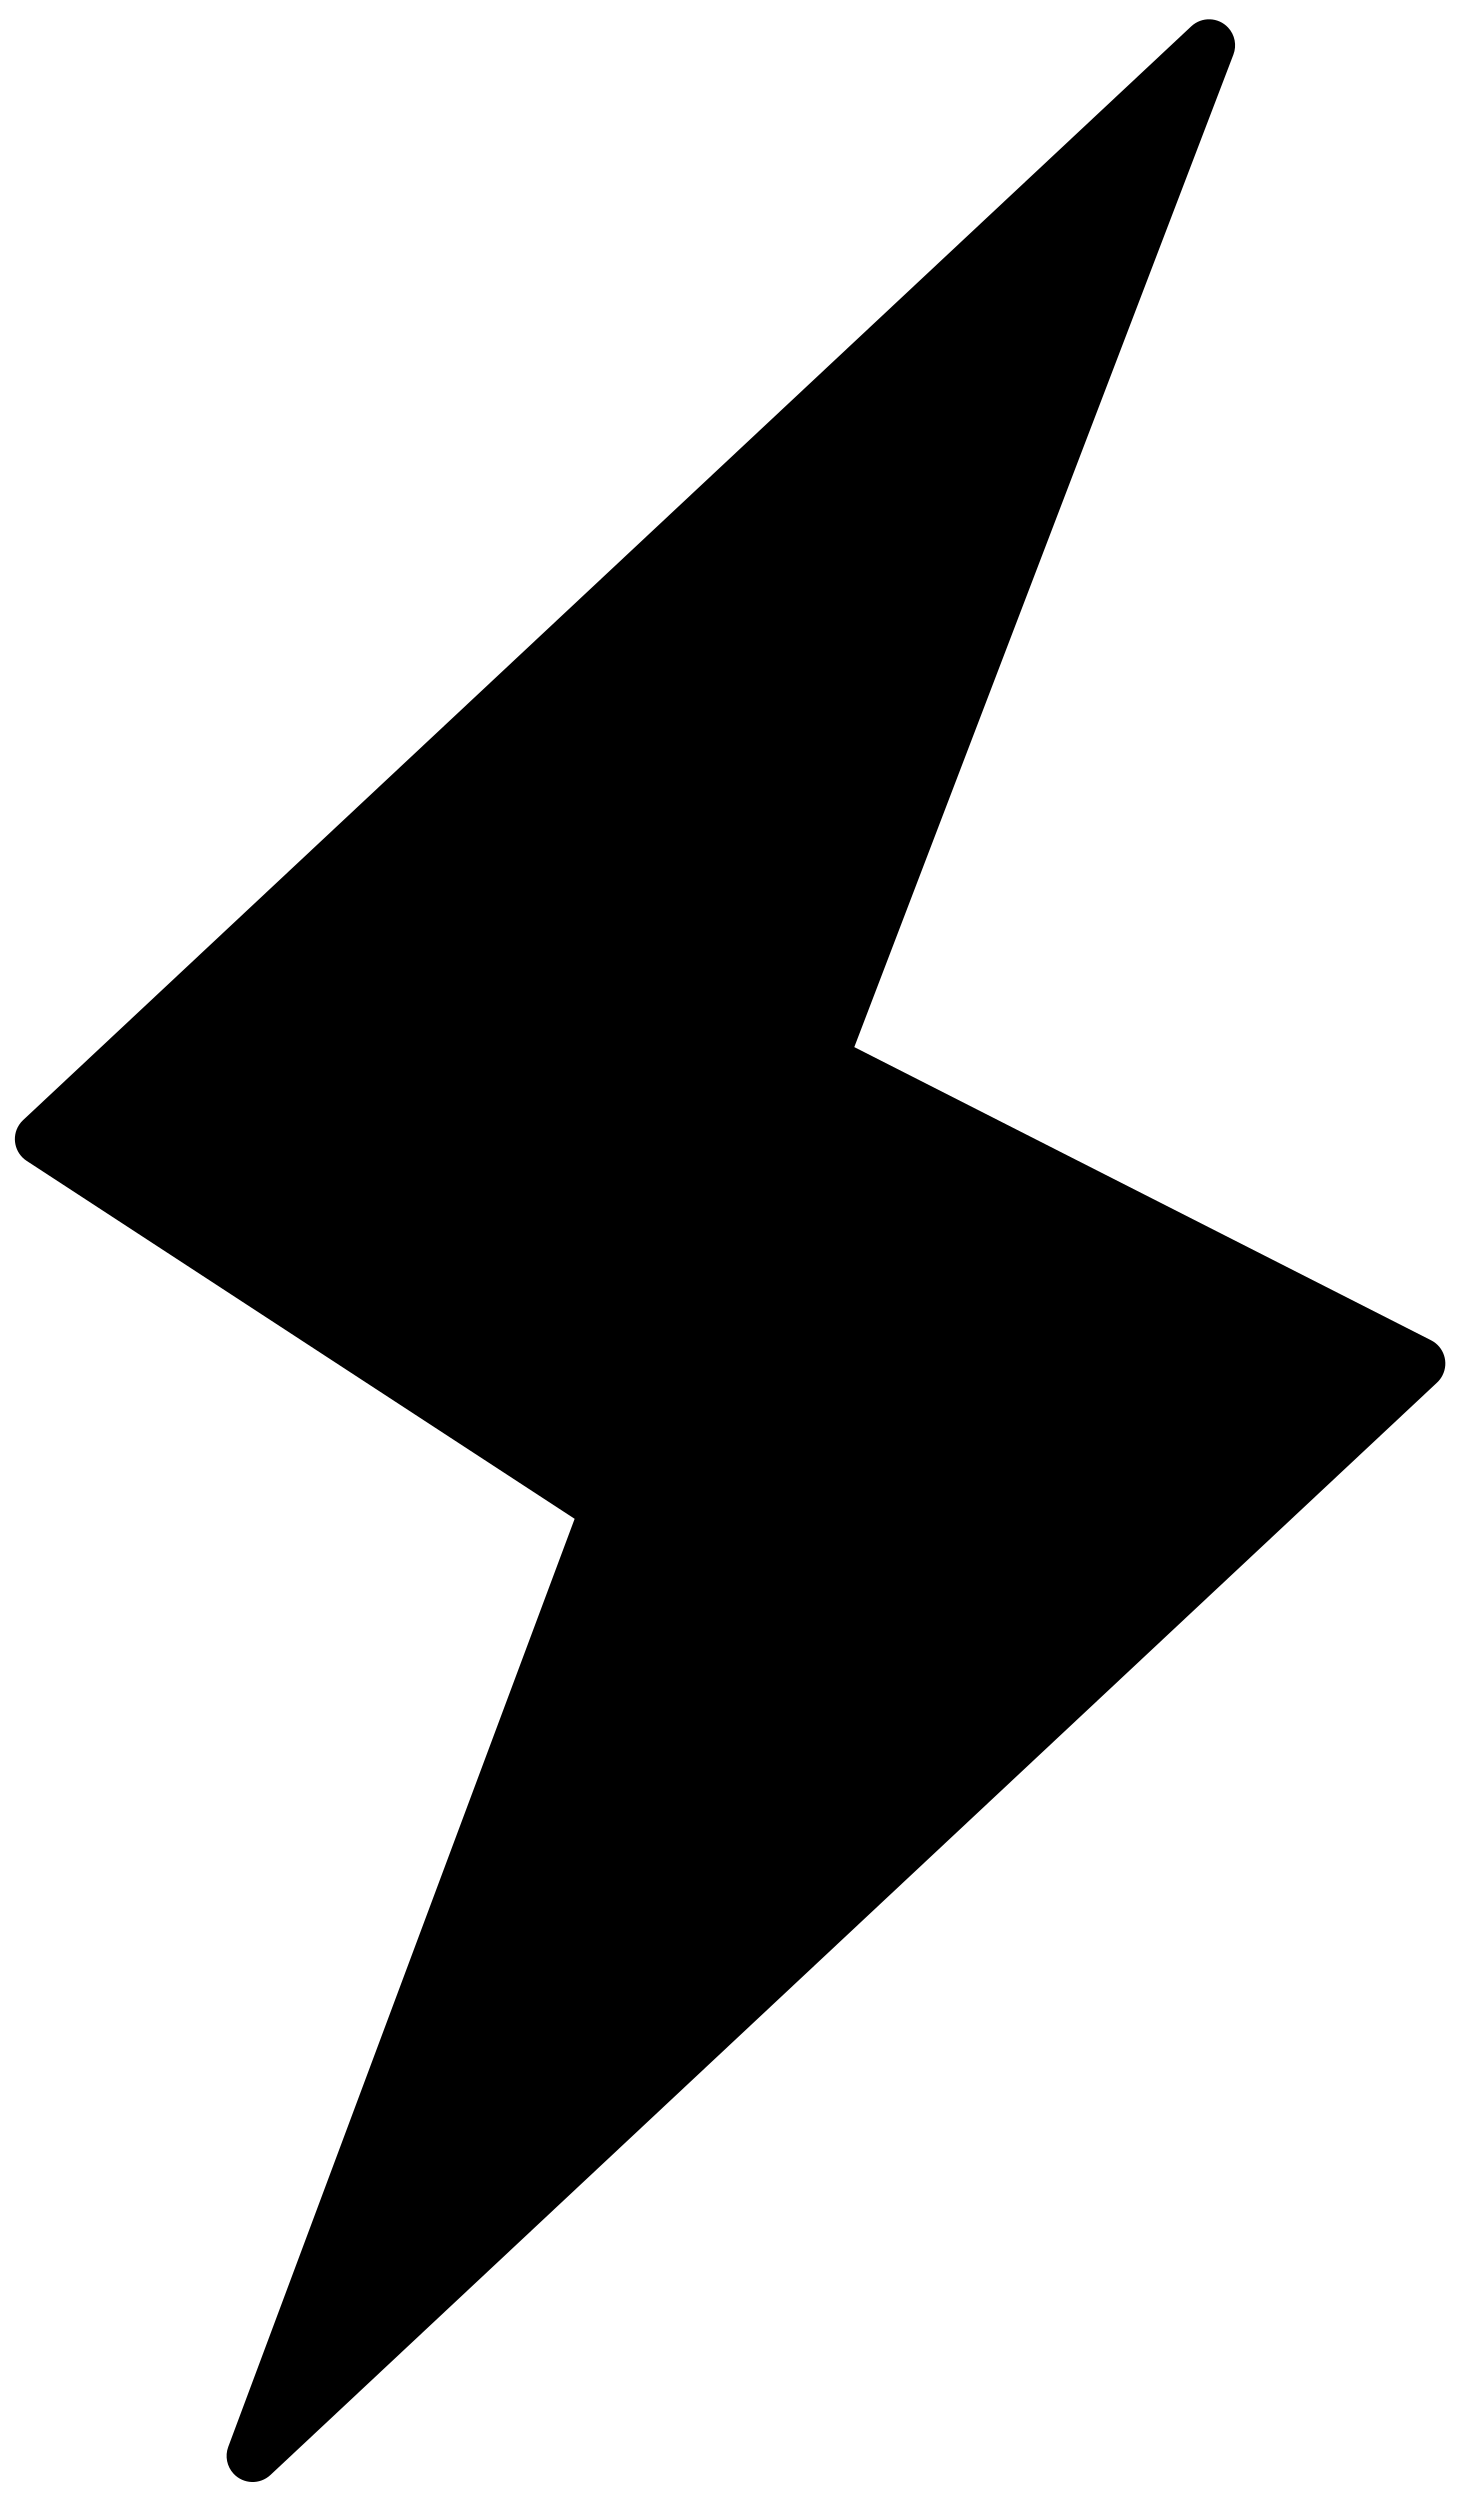
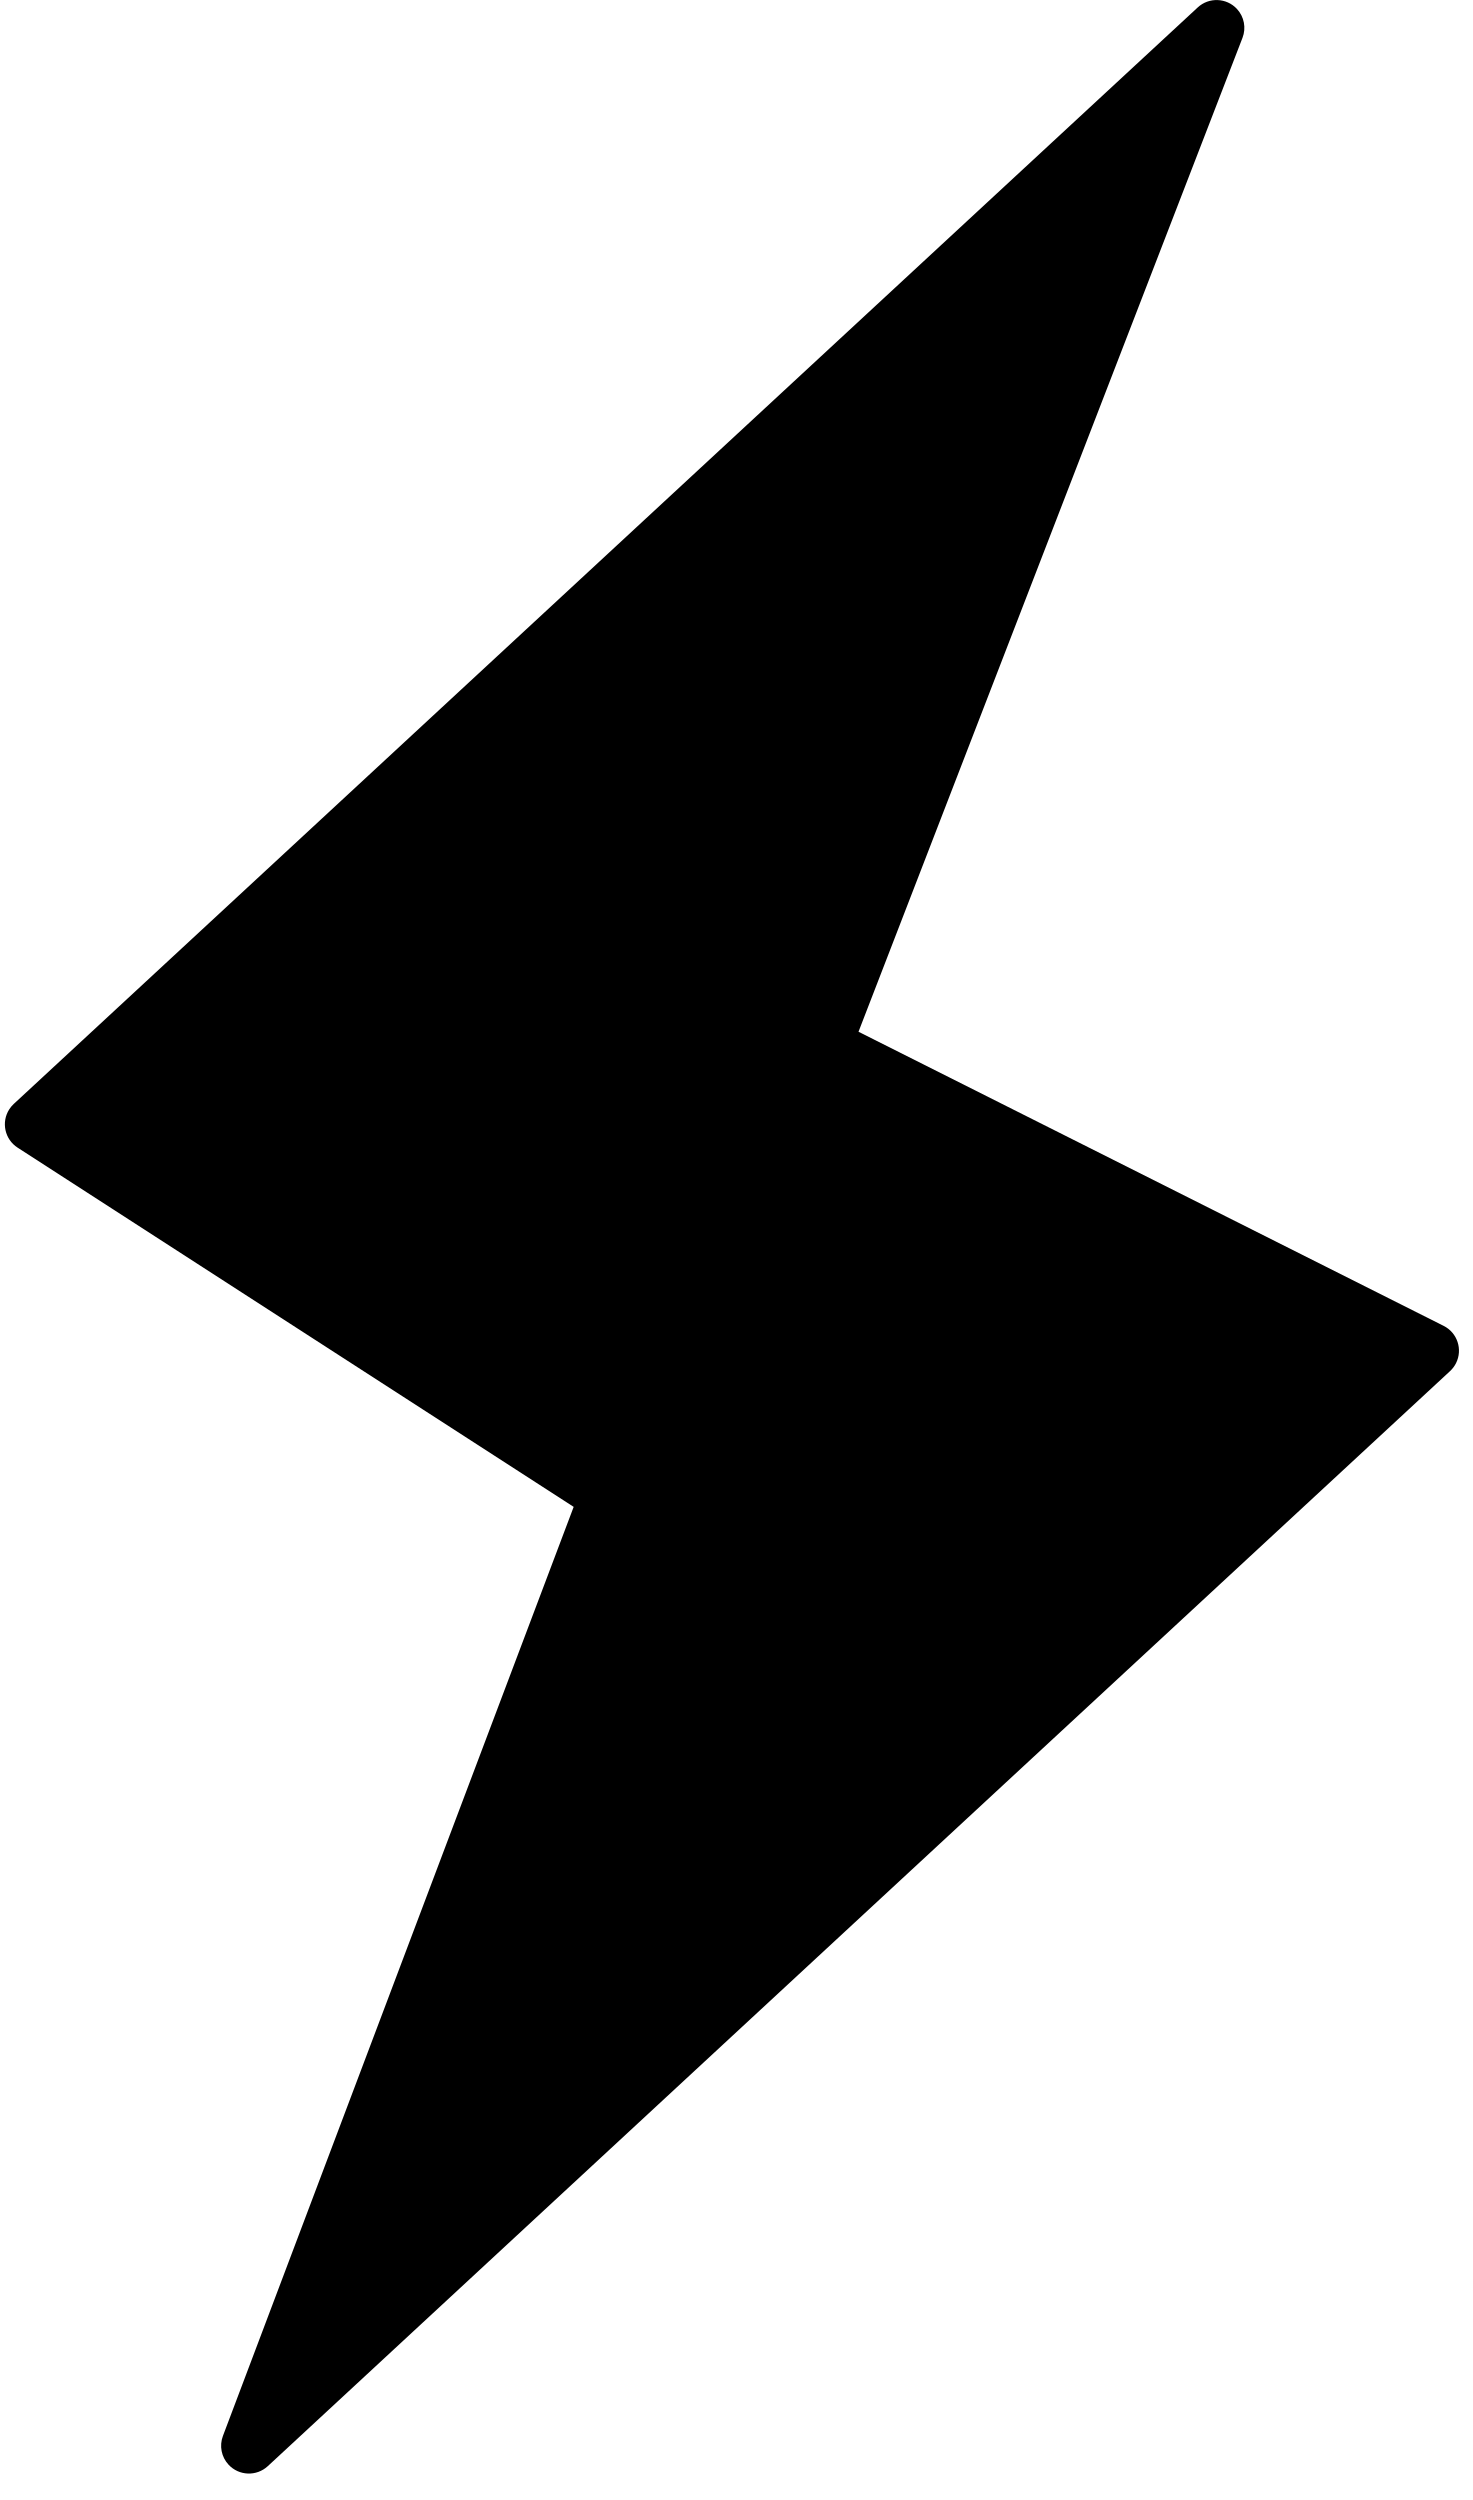
- <svg xmlns="http://www.w3.org/2000/svg" width="56px" height="96px" viewBox="0 0 56 96" version="1.1">
+ <svg xmlns="http://www.w3.org/2000/svg" width="53px" height="90px" viewBox="0 0 53 90" version="1.1">
  <g id="Page-1" stroke="none" stroke-width="1" fill="none" fill-rule="evenodd">
-     <g id="Background-White" transform="translate(-692, -464)" fill="#000000">
-       <g id="Group-3" transform="translate(637, 429)">
-         <g id="Group-2" transform="translate(54, 34)">
-           <g id="Group" transform="translate(28.86341, 48.62297) rotate(-1) translate(-28.86341, -48.62297) translate(0.86341, 1.122968)">
-             <path d="M8.095,93.497 L22.017,58.097 L1.218,43.987 C0.761,43.677 0.642,43.055 0.952,42.598 C0.997,42.532 1.049,42.471 1.109,42.418 L46.692,1.207 C47.102,0.837 47.734,0.868 48.104,1.278 C48.361,1.562 48.433,1.967 48.29,2.322 L33.07,40.173 L55.02,51.817 C55.508,52.076 55.693,52.681 55.434,53.169 C55.38,53.272 55.308,53.364 55.222,53.442 L9.697,94.604 C9.287,94.975 8.655,94.943 8.284,94.533 C8.03,94.252 7.956,93.85 8.095,93.497 Z" id="Shape" />
+     <g id="Artboard" transform="translate(-28, -9)" fill="#000000">
+       <g id="Group-4">
+         <g id="Group-2" transform="translate(26, 8)">
+           <g id="Group" transform="translate(27.9679, 45.56418) rotate(-1) translate(-27.9679, -45.56418) translate(1.467899, 1.064176)">
+             <path d="M7.807,87.311 L21.016,54.089 L1.226,40.809 C0.767,40.502 0.645,39.88 0.952,39.422 C0.999,39.352 1.054,39.289 1.116,39.233 L44.42,0.51 C44.831,0.142 45.464,0.177 45.832,0.589 C46.086,0.873 46.157,1.278 46.013,1.632 L31.567,37.166 L52.445,48.121 C52.934,48.378 53.122,48.982 52.866,49.471 C52.81,49.577 52.736,49.672 52.647,49.752 L9.403,88.426 C8.991,88.794 8.359,88.759 7.991,88.347 C7.738,88.065 7.667,87.664 7.807,87.311 Z" id="Shape" />
          </g>
        </g>
      </g>
    </g>
  </g>
</svg>
